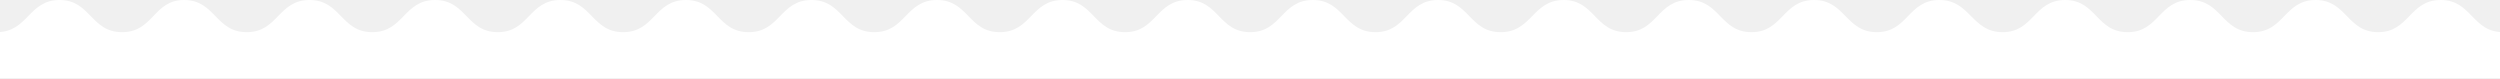
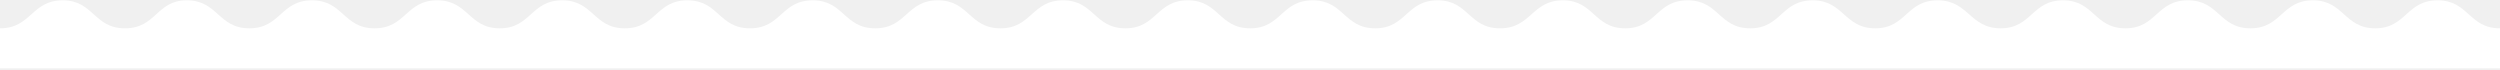
- <svg xmlns="http://www.w3.org/2000/svg" width="768" height="24" viewBox="0 0 768 24" fill="none">
-   <path d="M749.784 0C740.142 0 740.142 9.882 730.567 9.882C720.992 9.882 720.925 0 711.35 0C701.776 0 701.709 9.882 692.134 9.882C682.492 9.882 682.492 0 672.85 0C663.209 0 663.209 9.882 653.634 9.882C643.992 9.882 643.992 0 634.417 0C624.776 0 624.776 9.882 615.201 9.882C605.626 9.882 605.358 0 595.783 0C586.142 0 586.142 9.882 576.567 9.882C566.992 9.882 566.858 0 557.283 0C547.642 0 547.642 9.882 538.067 9.882C528.425 9.882 528.425 0 518.783 0C509.142 0 509.142 9.882 499.567 9.882C489.925 9.882 489.925 0 480.35 0C470.776 0 470.642 9.882 461 9.882C451.358 9.882 451.358 0 441.783 0C432.142 0 432.142 9.882 422.567 9.882C412.925 9.882 412.925 0 403.283 0C393.642 0 393.642 9.882 384.067 9.882C374.425 9.882 374.425 0 364.85 0C355.209 0 355.209 9.882 345.634 9.882C335.992 9.882 335.992 0 326.417 0C316.776 0 316.776 9.882 307.134 9.882C297.492 9.882 297.492 0 287.85 0C278.209 0 278.209 9.882 268.567 9.882C258.925 9.882 258.925 0 249.283 0C239.642 0 239.642 9.882 230 9.882C220.358 9.882 220.358 0 210.717 0C201.075 0 201.075 9.882 191.433 9.882C181.791 9.882 181.791 0 172.15 0C162.508 0 162.508 9.882 152.933 9.882C143.291 9.882 143.291 0 133.65 0C124.008 0 124.008 9.882 114.366 9.882C104.724 9.882 104.724 0 95.083 0C85.441 0 85.441 9.882 75.799 9.882C66.157 9.882 66.157 0 56.516 0C47.142 0 47.142 9.882 37.5 9.882C27.858 9.882 27.858 0 18.284 0C8.709 0 8.642 9.882 -1 9.882V24H769V9.882C759.358 9.882 759.358 0 749.784 0Z" fill="white" />
+ <svg xmlns="http://www.w3.org/2000/svg" width="1250" height="35" viewBox="0 0 1250 35" fill="none">
+   <path d="M1218.8 0.157C1203.15 0.157 1203.15 14.157 1187.61 14.157C1172.07 14.157 1171.96 0.157 1156.41 0.157C1140.87 0.157 1140.76 14.157 1125.22 14.157C1109.57 14.157 1109.57 0.157 1093.91 0.157C1078.26 0.157 1078.26 14.157 1062.72 14.157C1047.07 14.157 1047.07 0.157 1031.52 0.157C1015.87 0.157 1015.87 14.157 1000.33 14.157C984.783 14.157 984.348 0.157 968.804 0.157C953.152 0.157 953.152 14.157 937.609 14.157C922.065 14.157 921.848 0.157 906.304 0.157C890.652 0.157 890.652 14.157 875.109 14.157C859.456 14.157 859.456 0.157 843.804 0.157C828.152 0.157 828.152 14.157 812.609 14.157C796.956 14.157 796.957 0.157 781.413 0.157C765.87 0.157 765.652 14.157 750 14.157C734.348 14.157 734.348 0.157 718.804 0.157C703.152 0.157 703.152 14.157 687.609 14.157C671.956 14.157 671.956 0.157 656.304 0.157C640.652 0.157 640.652 14.157 625.109 14.157C609.456 14.157 609.457 0.157 593.913 0.157C578.261 0.157 578.261 14.157 562.717 14.157C547.065 14.157 547.065 0.157 531.522 0.157C515.87 0.157 515.87 14.157 500.217 14.157C484.565 14.157 484.565 0.157 468.913 0.157C453.261 0.157 453.261 14.157 437.609 14.157C421.957 14.157 421.957 0.157 406.304 0.157C390.652 0.157 390.652 14.157 375 14.157C359.348 14.157 359.348 0.157 343.696 0.157C328.043 0.157 328.043 14.157 312.391 14.157C296.739 14.157 296.739 0.157 281.087 0.157C265.435 0.157 265.435 14.157 249.891 14.157C234.239 14.157 234.239 0.157 218.587 0.157C202.935 0.157 202.935 14.157 187.283 14.157C171.63 14.157 171.63 0.157 155.978 0.157C140.326 0.157 140.326 14.157 124.674 14.157C109.022 14.157 109.022 0.157 93.37 0.157C78.152 0.157 78.152 14.157 62.5 14.157C46.848 14.157 46.848 0.157 31.304 0.157C15.761 0.157 15.652 14.157 0 14.157V34.157H1250V14.157C1234.35 14.157 1234.35 0.157 1218.8 0.157Z" fill="white" />
</svg>
